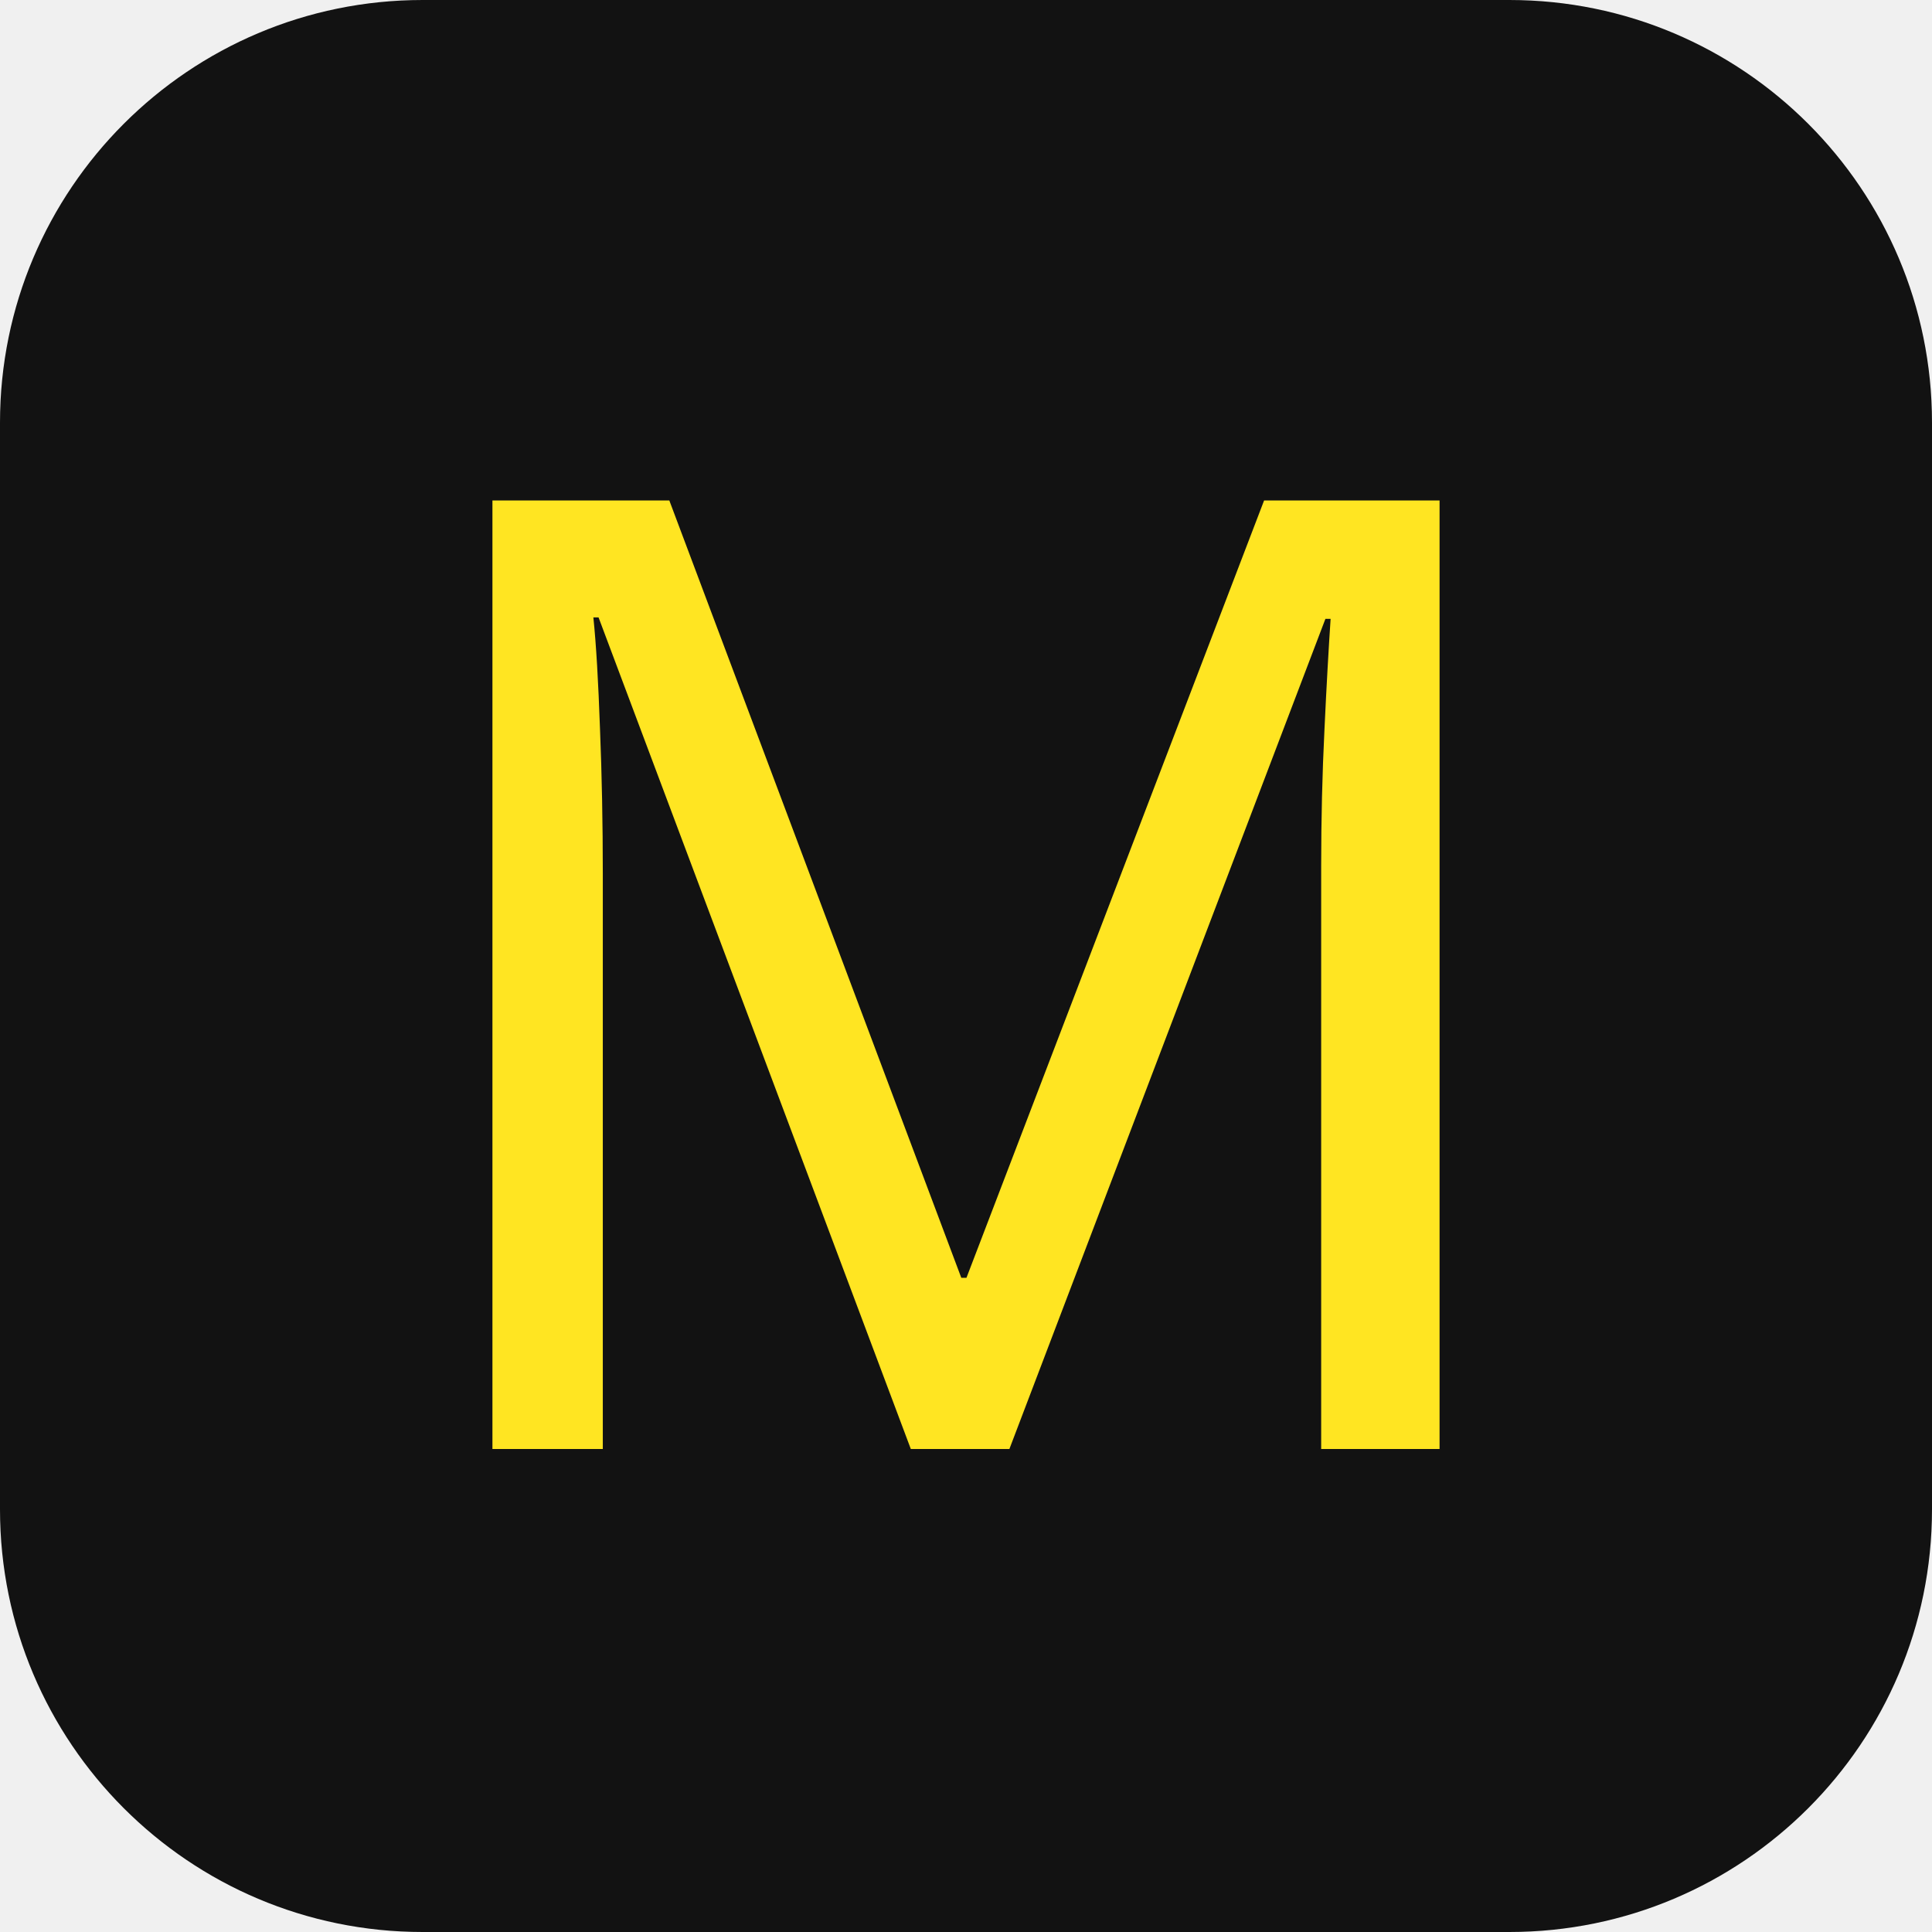
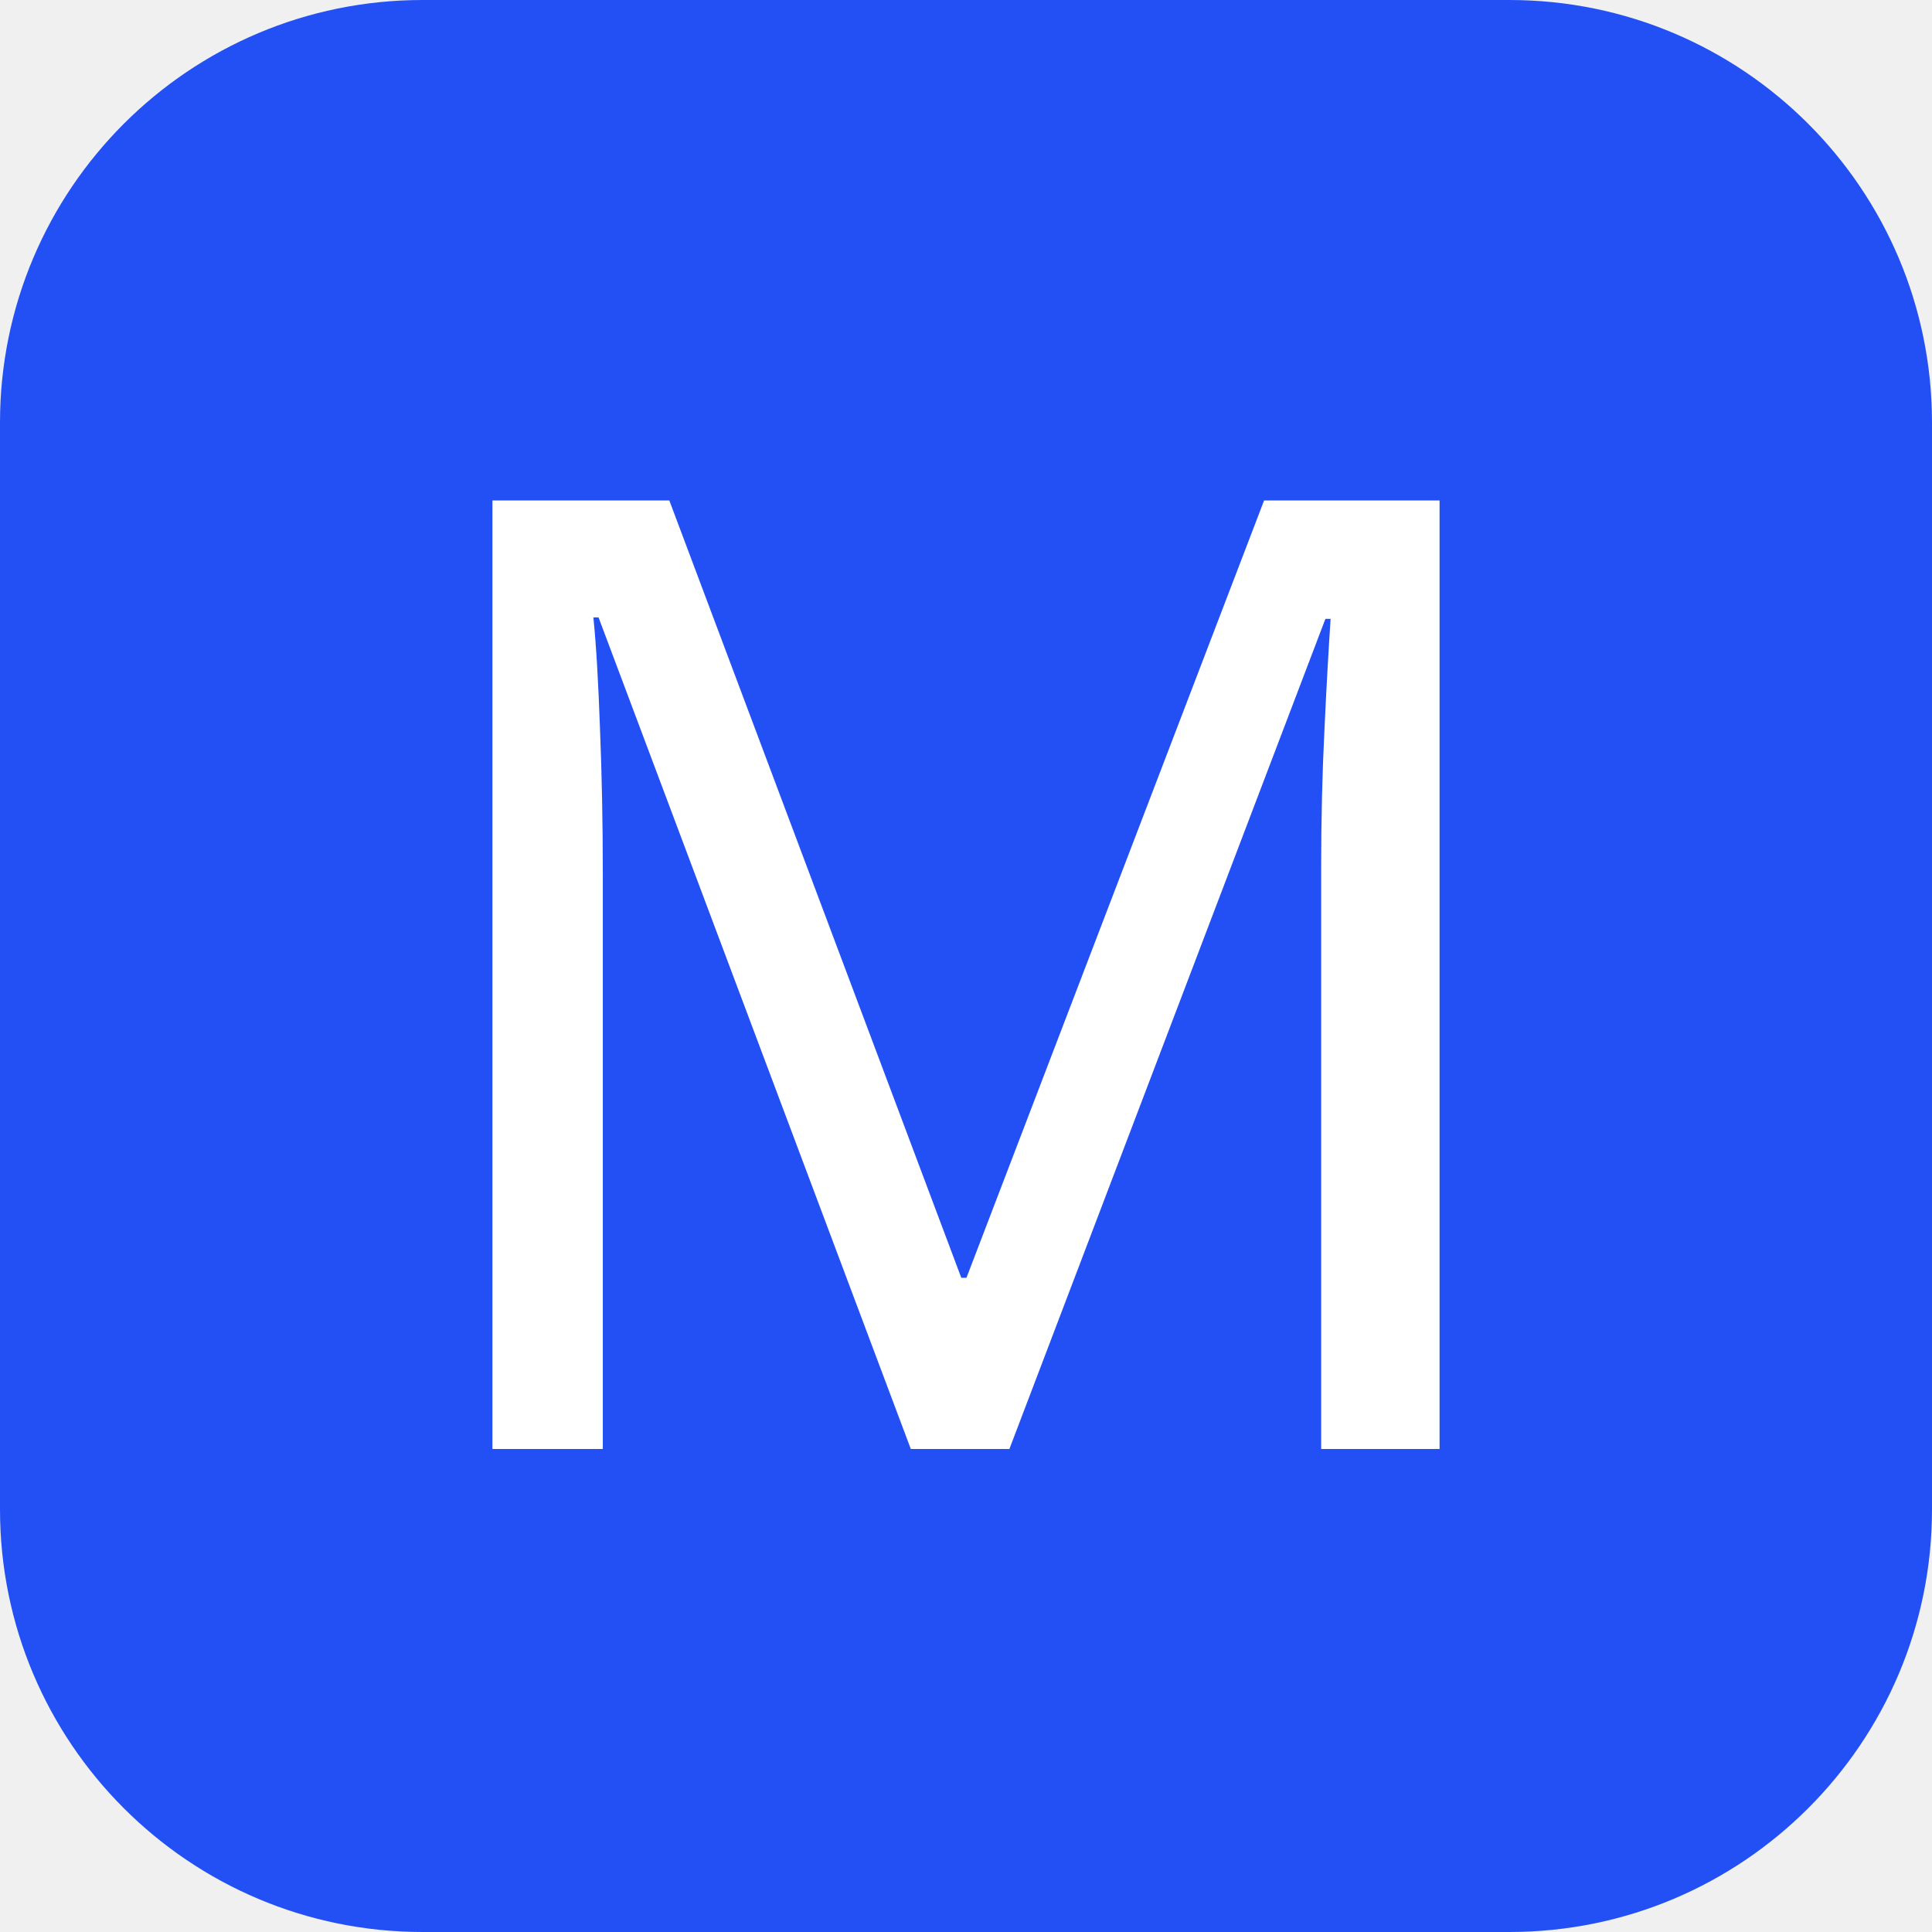
<svg xmlns="http://www.w3.org/2000/svg" viewBox="0 0 64 64">
-   <rect width="64" height="64" rx="14" fill="#121212" />
-   <text x="32" y="48" font-family="Impact, Anton, sans-serif" font-size="44" text-anchor="middle" fill="#FFE522">M</text>
+   <rect width="64" height="64" rx="14" fill="#2350F5" />
+   <text x="32" y="48" font-family="Impact, Anton, sans-serif" font-size="44" text-anchor="middle" fill="#FFFFFF">M</text>
</svg>
